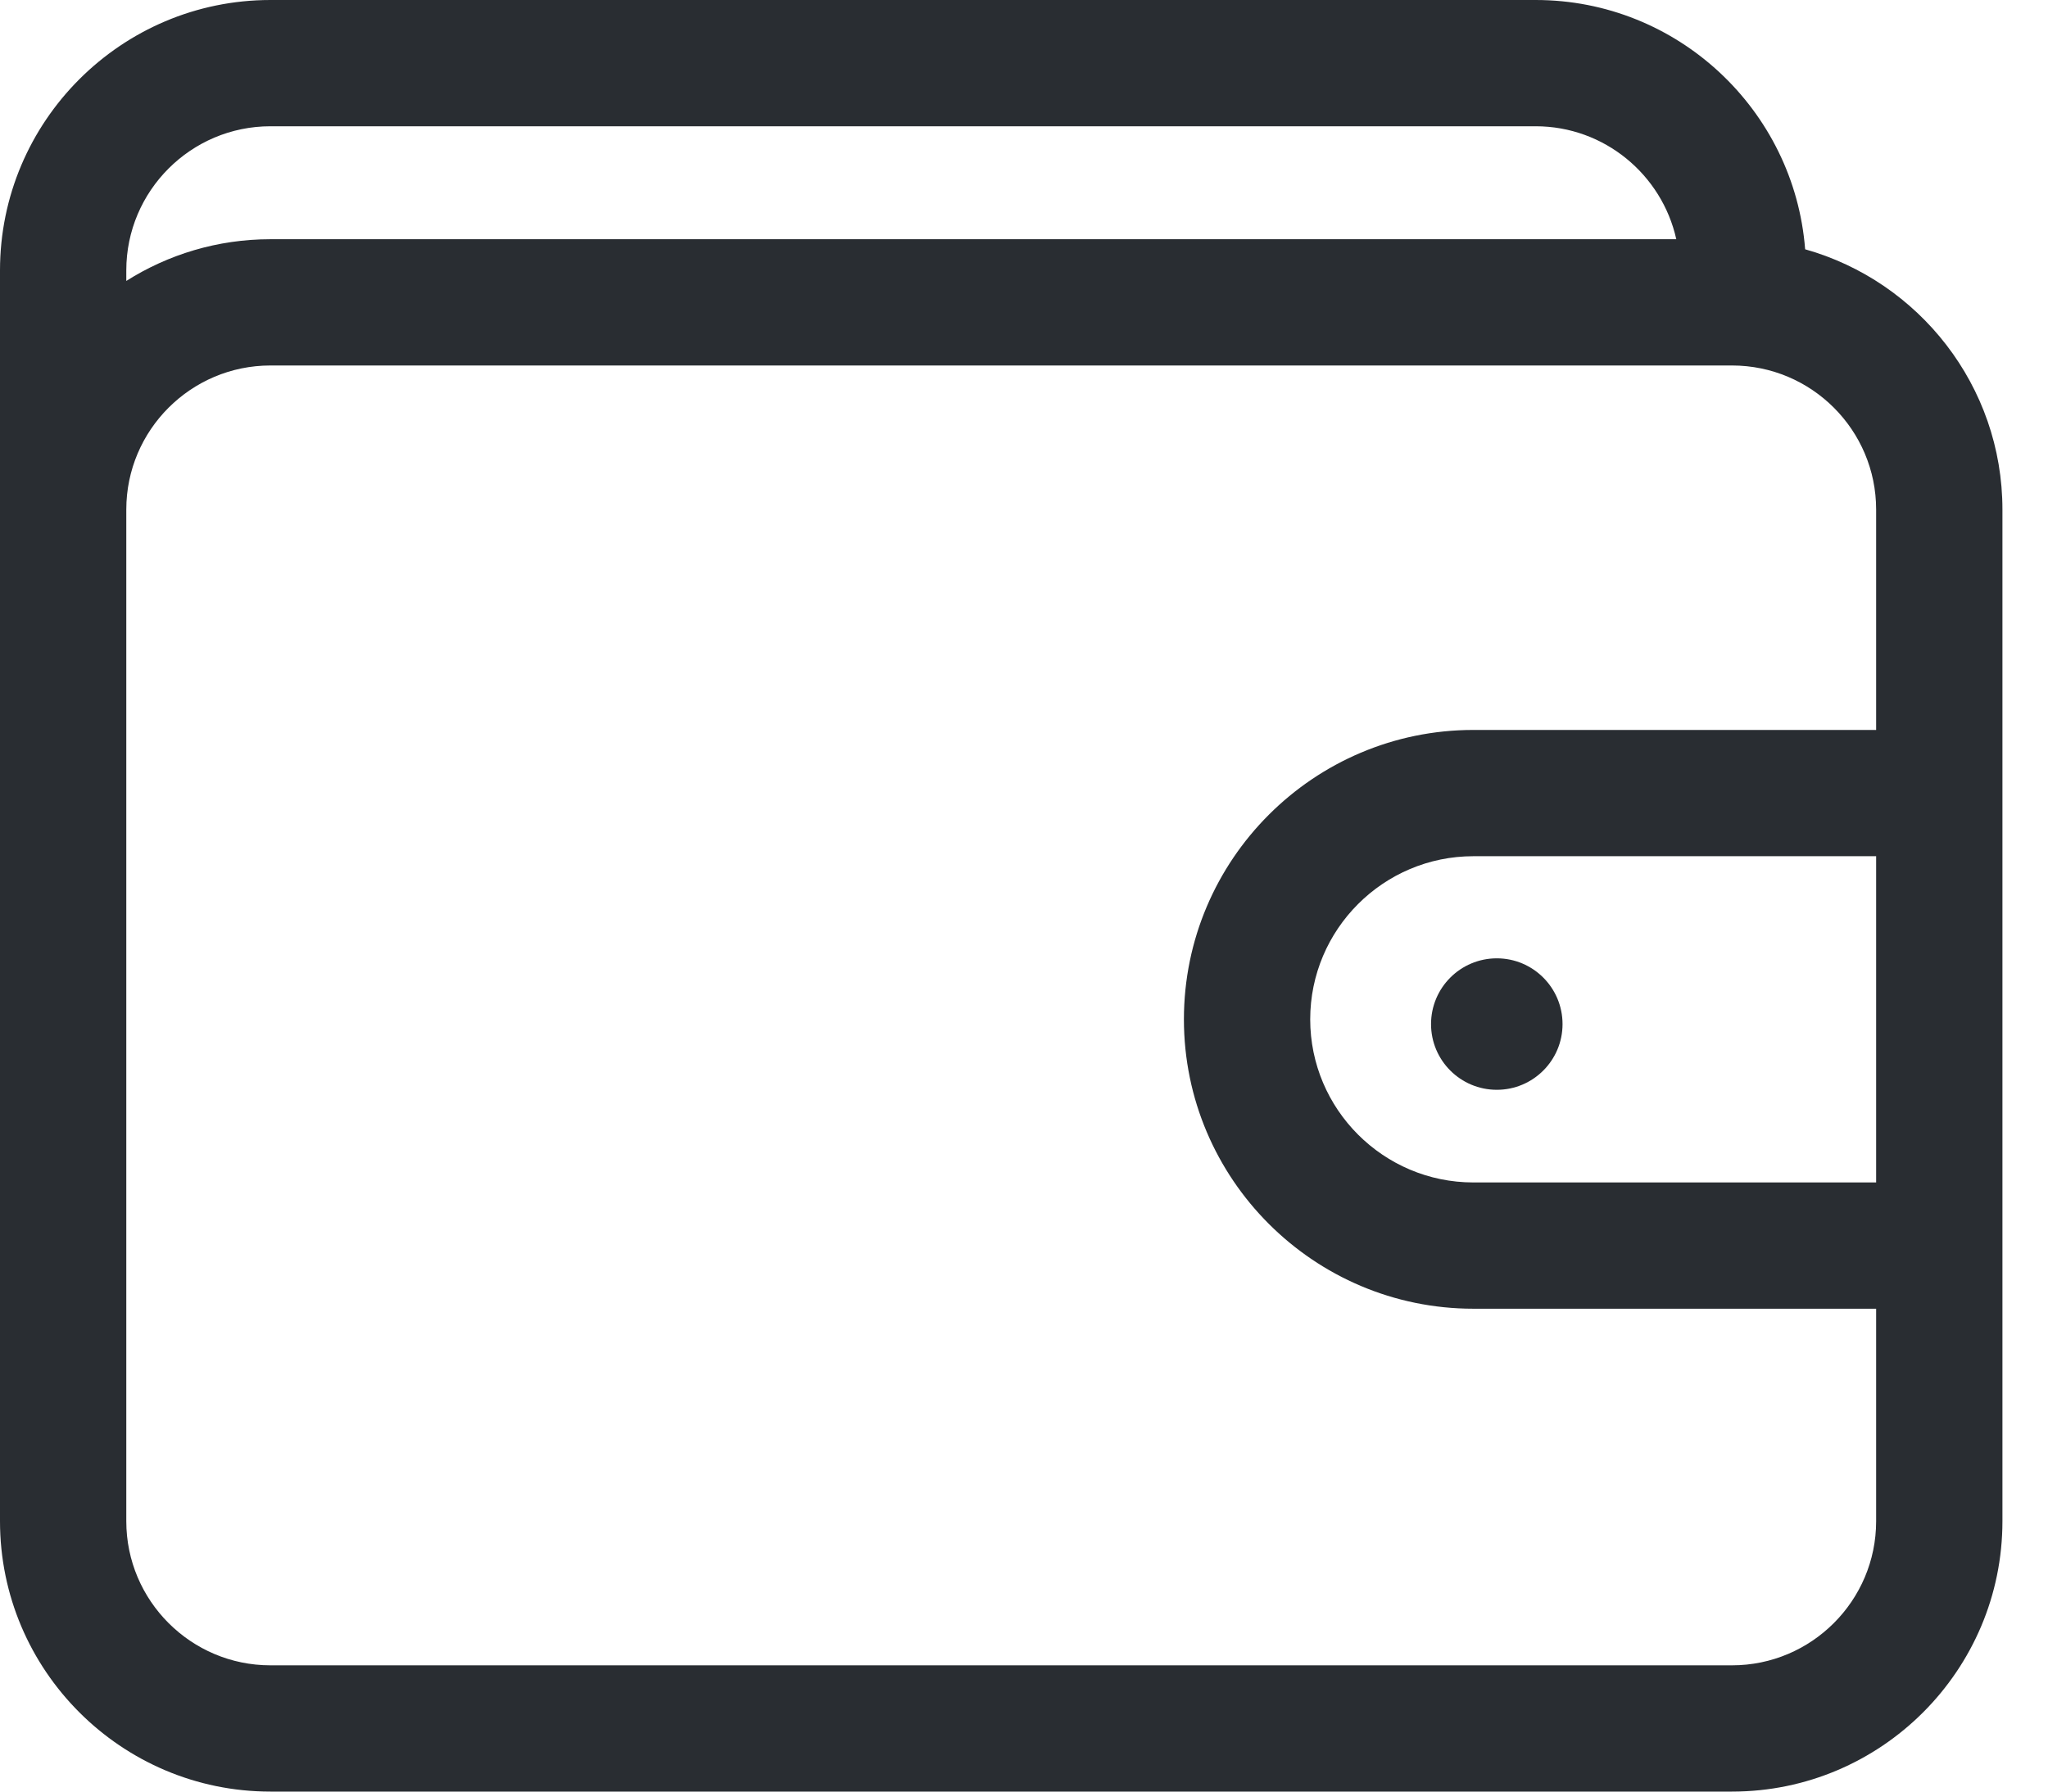
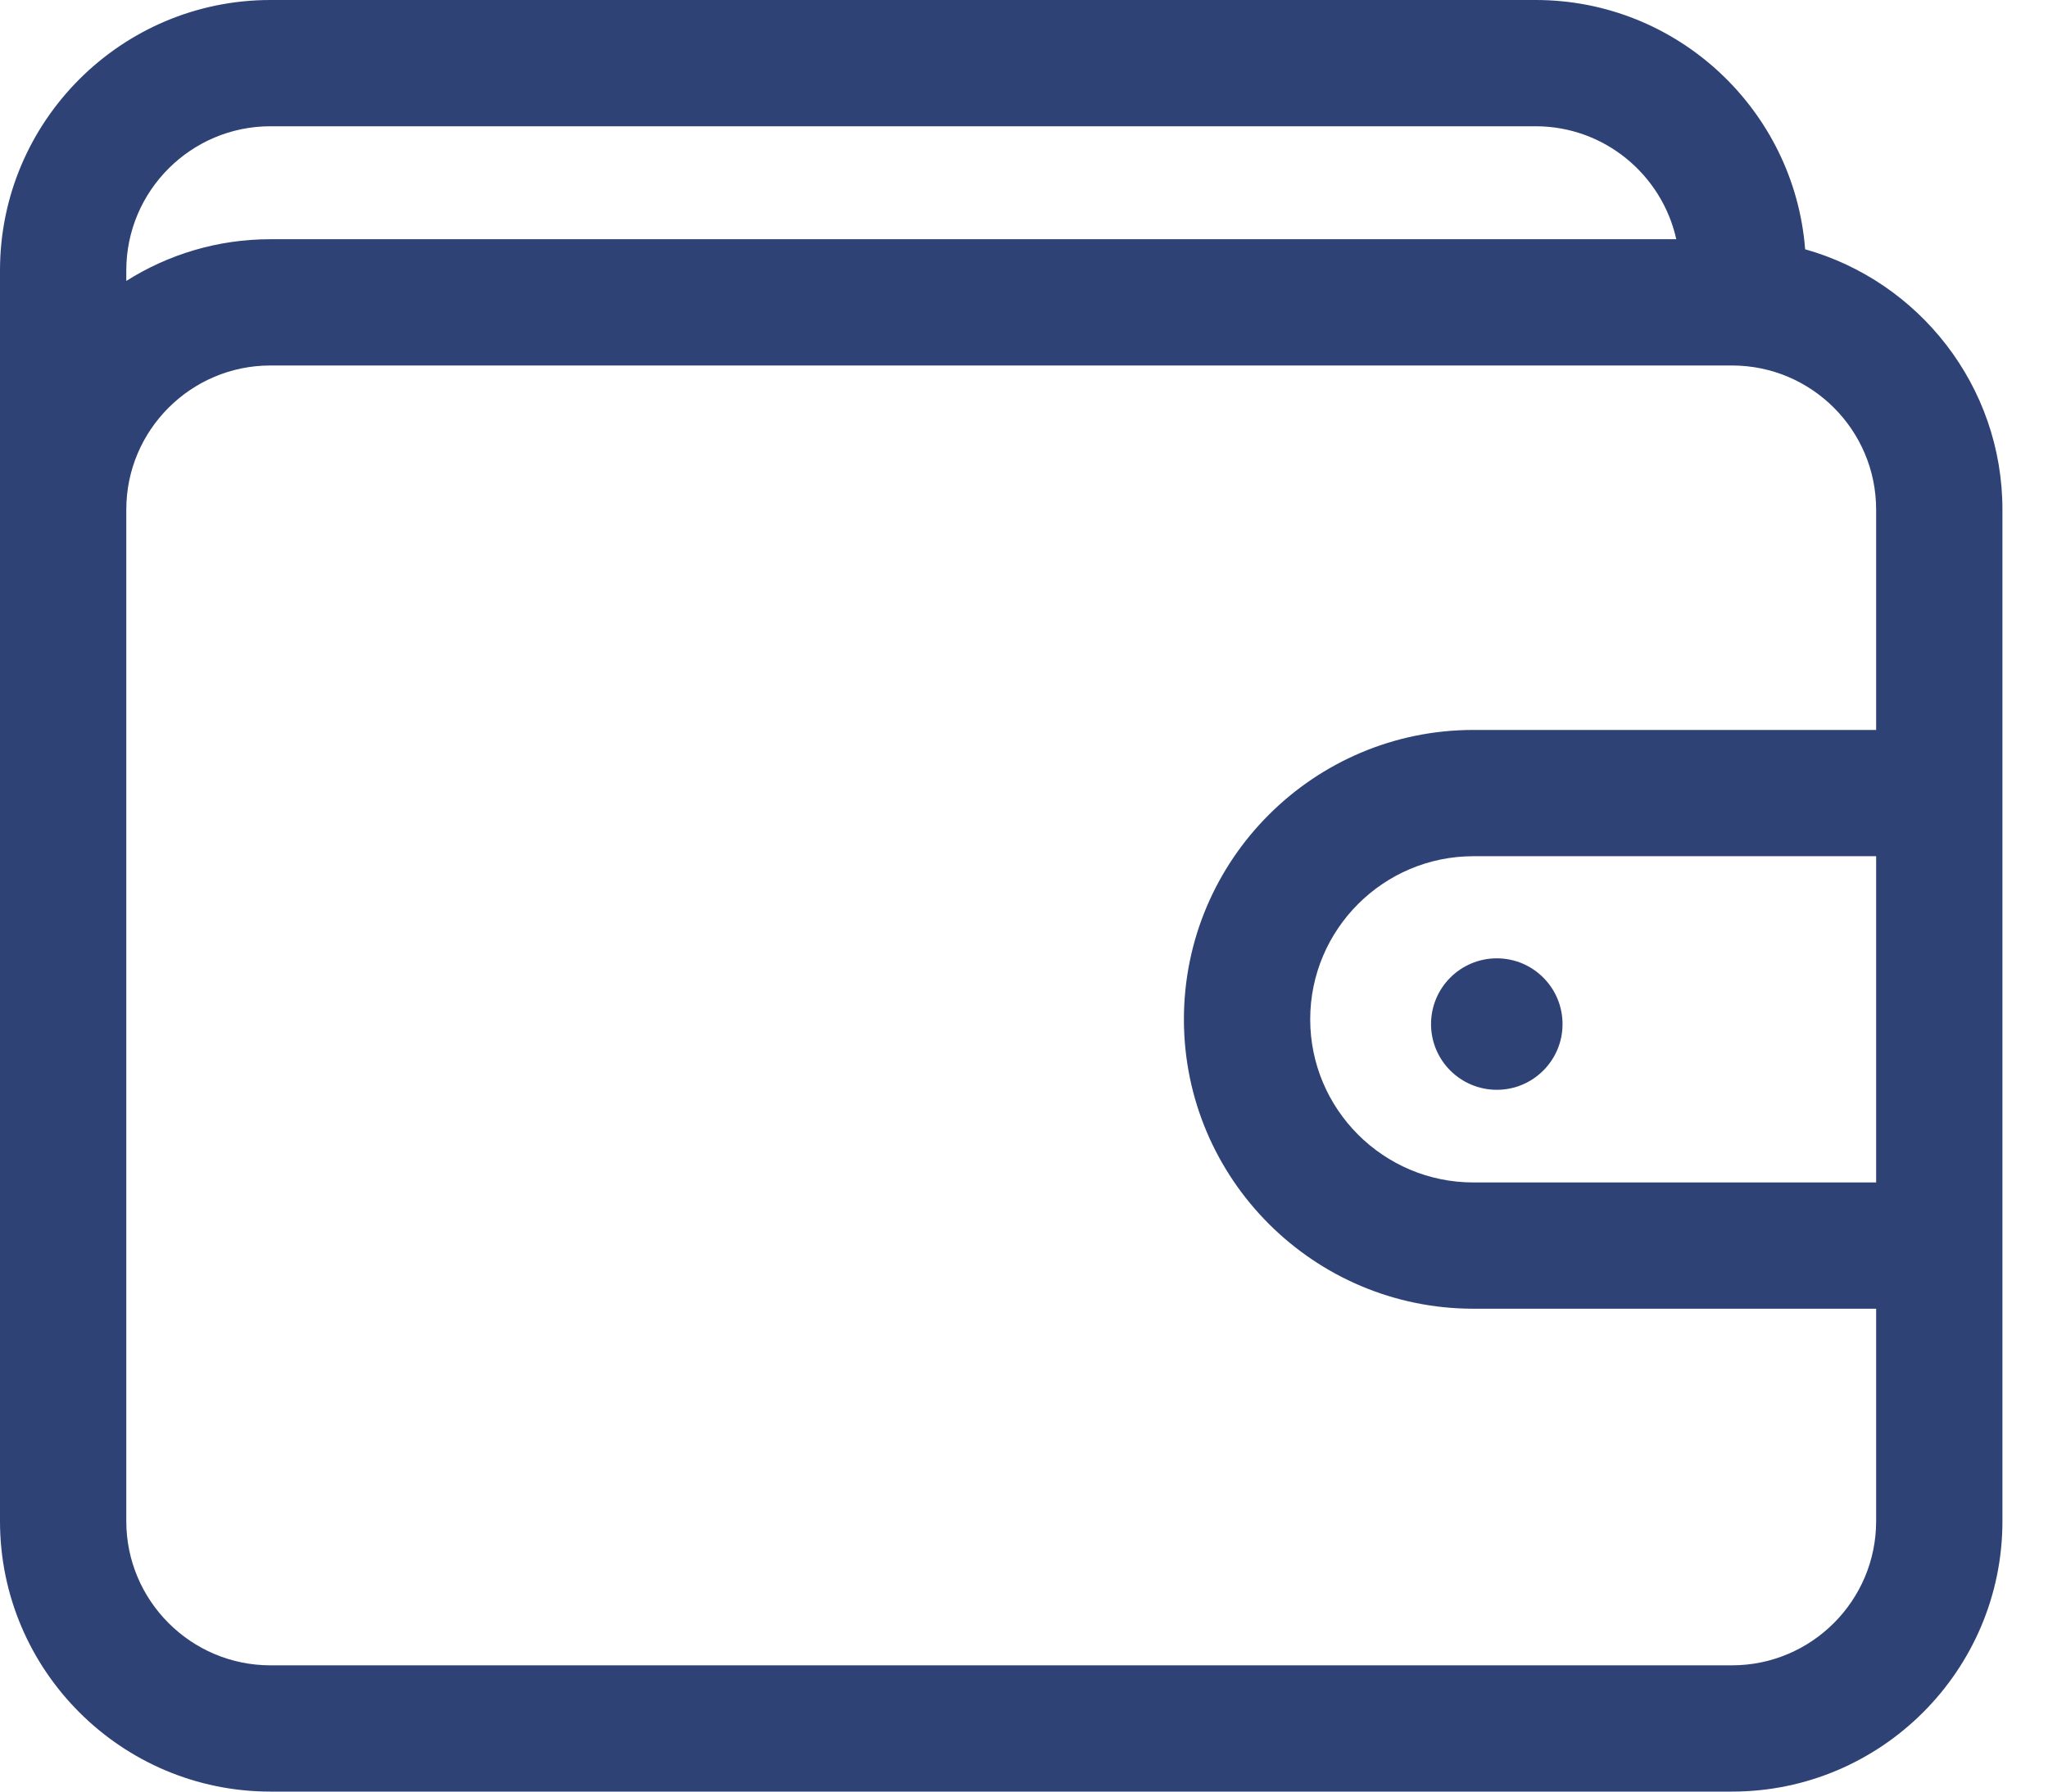
<svg xmlns="http://www.w3.org/2000/svg" width="24" height="21" viewBox="0 0 24 21" fill="none">
  <g id="Group 64020">
-     <path id="Vector" d="M21.154 2.922C21.027 1.29 19.66 0 17.996 0H3.169C1.422 0 0 1.422 0 3.169V17.831C0 19.578 1.422 21 3.169 21H20.297C22.045 21 23.466 19.578 23.466 17.831V5.973C23.466 4.522 22.486 3.297 21.154 2.922ZM3.169 1.48H17.996C18.801 1.48 19.476 2.048 19.644 2.804H3.169C2.549 2.804 1.97 2.983 1.48 3.293V3.169C1.48 2.238 2.238 1.48 3.169 1.48ZM20.297 19.52H3.169C2.238 19.52 1.48 18.762 1.48 17.831V5.973C1.48 5.041 2.238 4.284 3.169 4.284H20.297C21.229 4.284 21.986 5.041 21.986 5.973V8.556H17.266C15.396 8.556 13.874 10.077 13.874 11.948C13.874 13.818 15.396 15.34 17.266 15.34H21.986V17.831C21.986 18.762 21.228 19.52 20.297 19.52ZM21.986 13.86H17.266C16.212 13.86 15.354 13.002 15.354 11.948C15.354 10.894 16.212 10.036 17.266 10.036H21.986V13.86Z" fill="#292D32" />
-     <path id="Vector_2" d="M17.541 12.774C17.966 12.774 18.311 12.429 18.311 12.004C18.311 11.578 17.966 11.233 17.541 11.233C17.115 11.233 16.77 11.578 16.77 12.004C16.77 12.429 17.115 12.774 17.541 12.774Z" fill="#292D32" />
+     <path id="Vector" d="M21.154 2.922C21.027 1.29 19.66 0 17.996 0H3.169C1.422 0 0 1.422 0 3.169V17.831C0 19.578 1.422 21 3.169 21H20.297C22.045 21 23.466 19.578 23.466 17.831V5.973C23.466 4.522 22.486 3.297 21.154 2.922ZM3.169 1.48H17.996C18.801 1.48 19.476 2.048 19.644 2.804H3.169C2.549 2.804 1.97 2.983 1.48 3.293V3.169C1.48 2.238 2.238 1.48 3.169 1.48ZM20.297 19.52H3.169C2.238 19.52 1.48 18.762 1.48 17.831V5.973C1.48 5.041 2.238 4.284 3.169 4.284H20.297C21.229 4.284 21.986 5.041 21.986 5.973V8.556H17.266C15.396 8.556 13.874 10.077 13.874 11.948C13.874 13.818 15.396 15.34 17.266 15.34H21.986V17.831C21.986 18.762 21.228 19.52 20.297 19.52ZM21.986 13.86H17.266C16.212 13.86 15.354 13.002 15.354 11.948C15.354 10.894 16.212 10.036 17.266 10.036H21.986V13.86Z" fill="#2E4276" />
+     <path id="Vector_2" d="M17.541 12.774C17.966 12.774 18.311 12.429 18.311 12.004C18.311 11.578 17.966 11.233 17.541 11.233C17.115 11.233 16.77 11.578 16.77 12.004C16.77 12.429 17.115 12.774 17.541 12.774Z" fill="#2E4276" />
  </g>
</svg>
